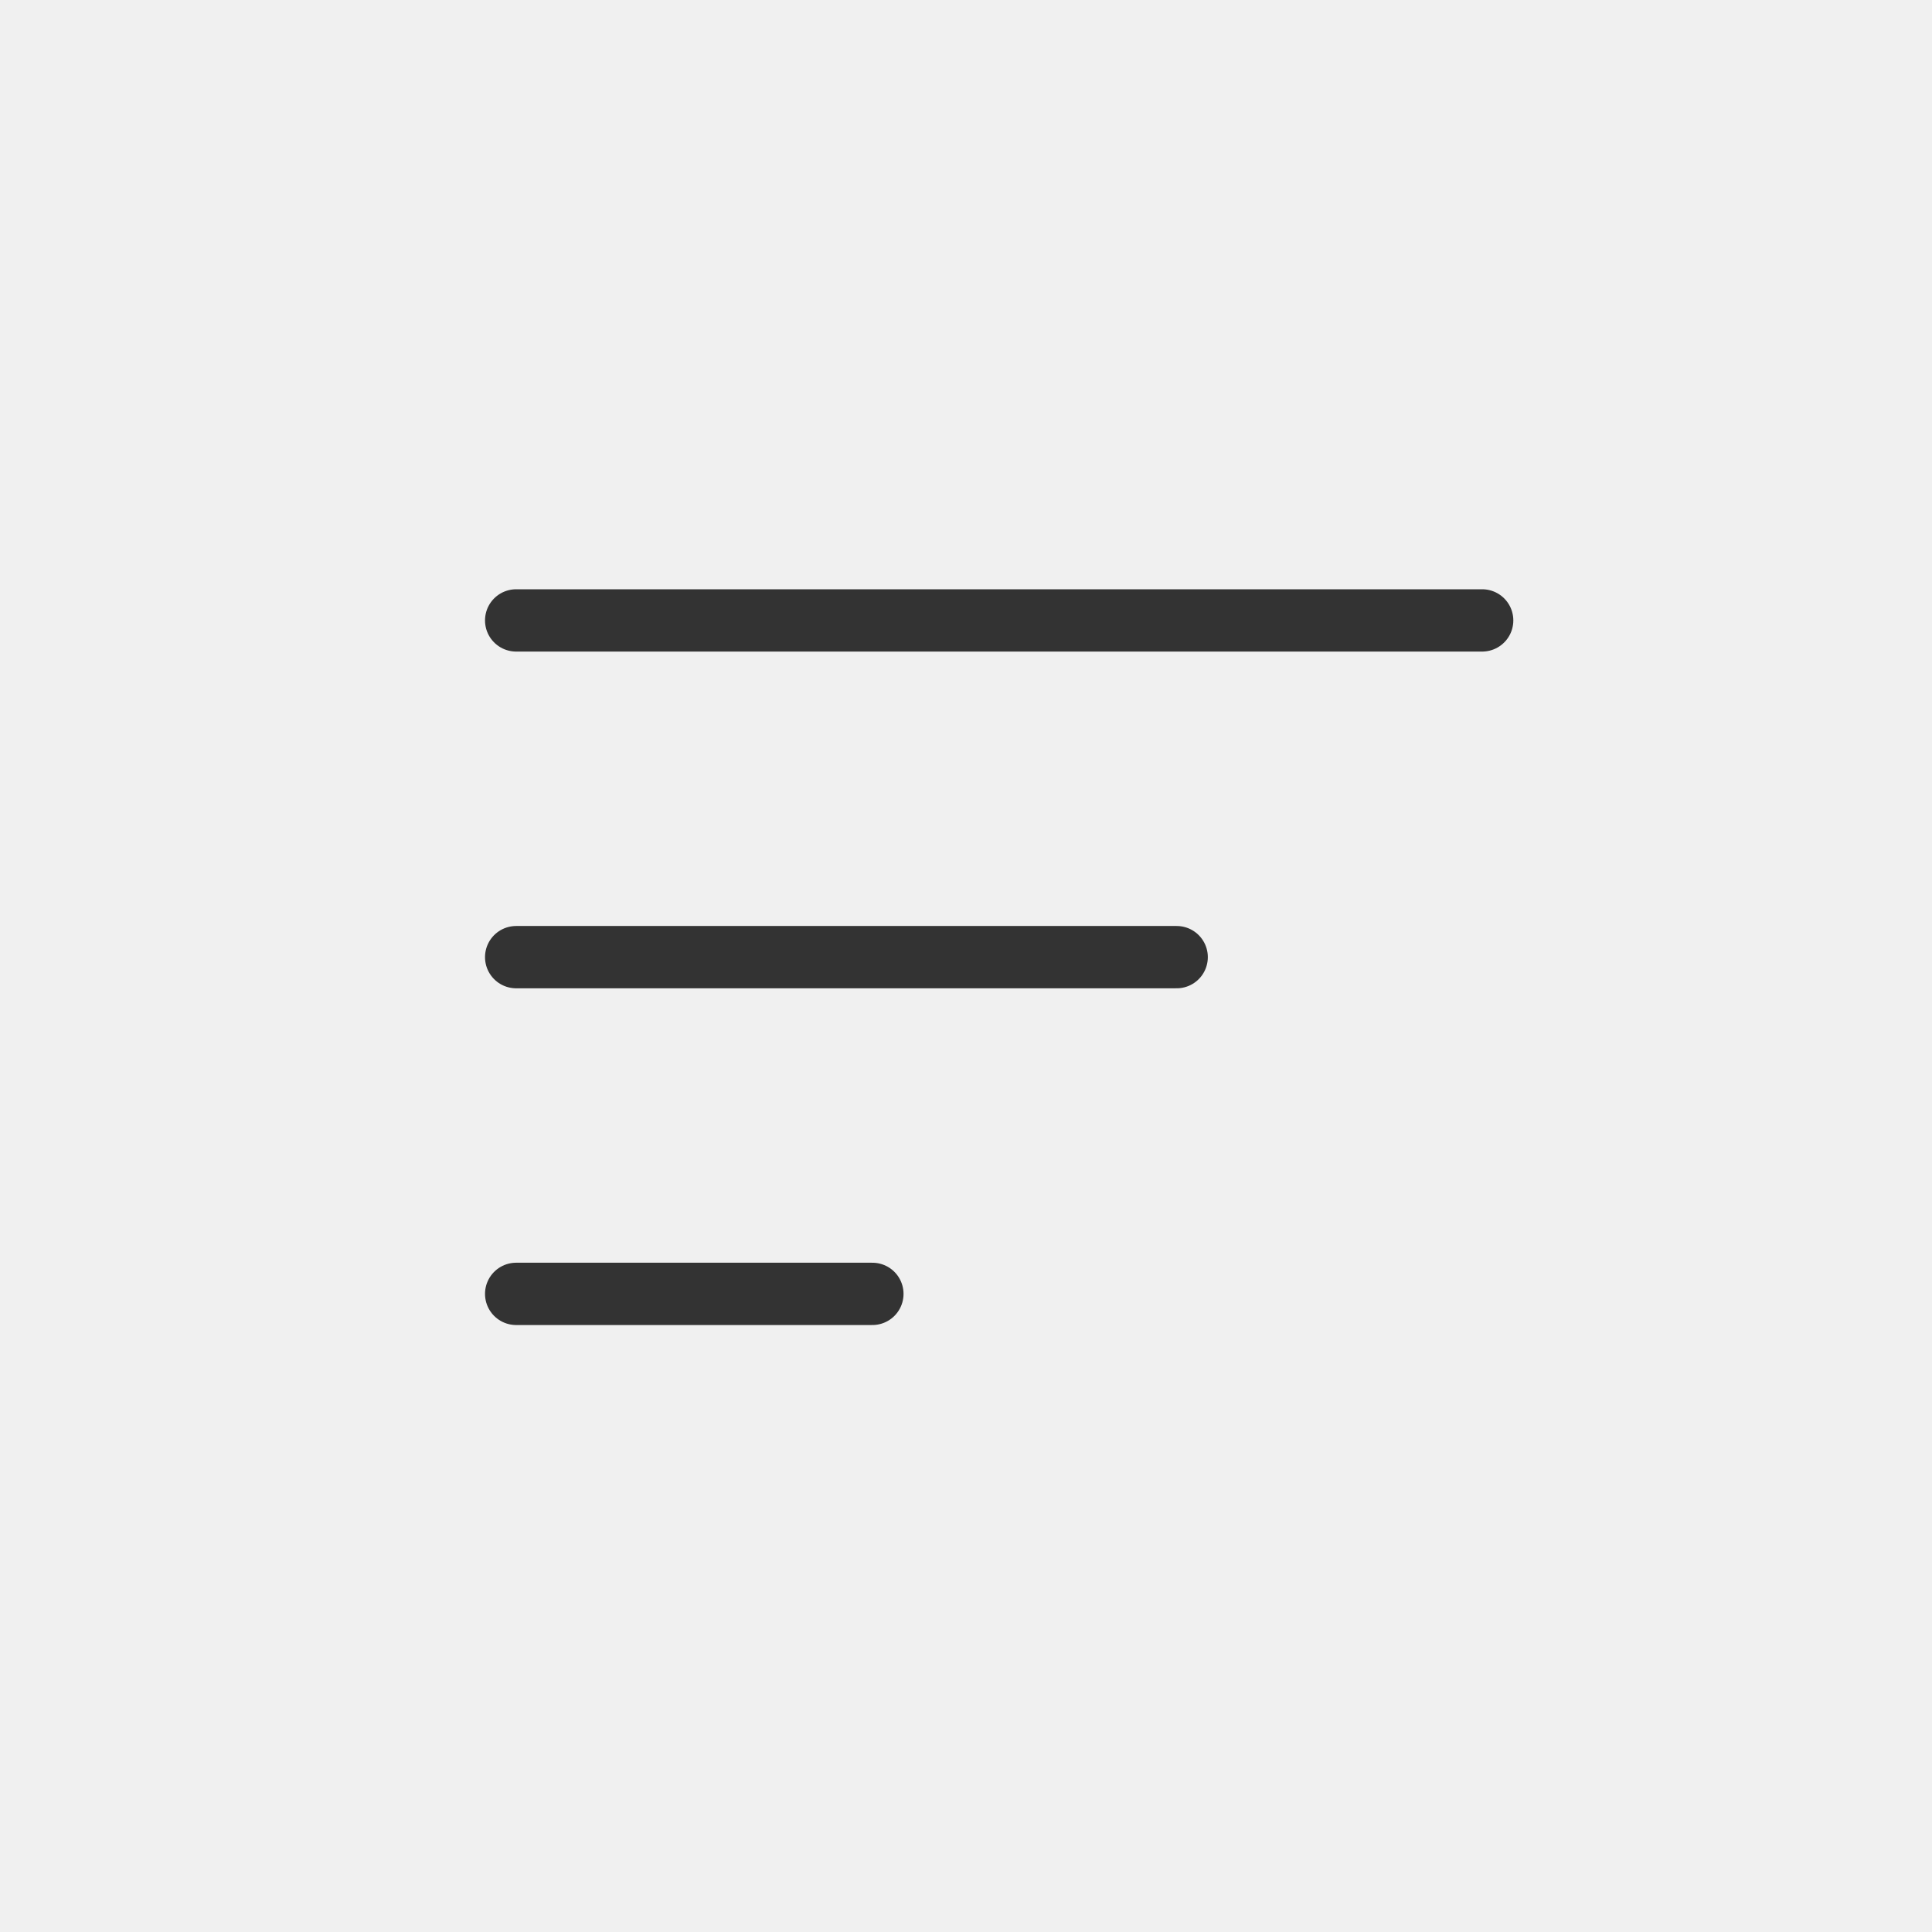
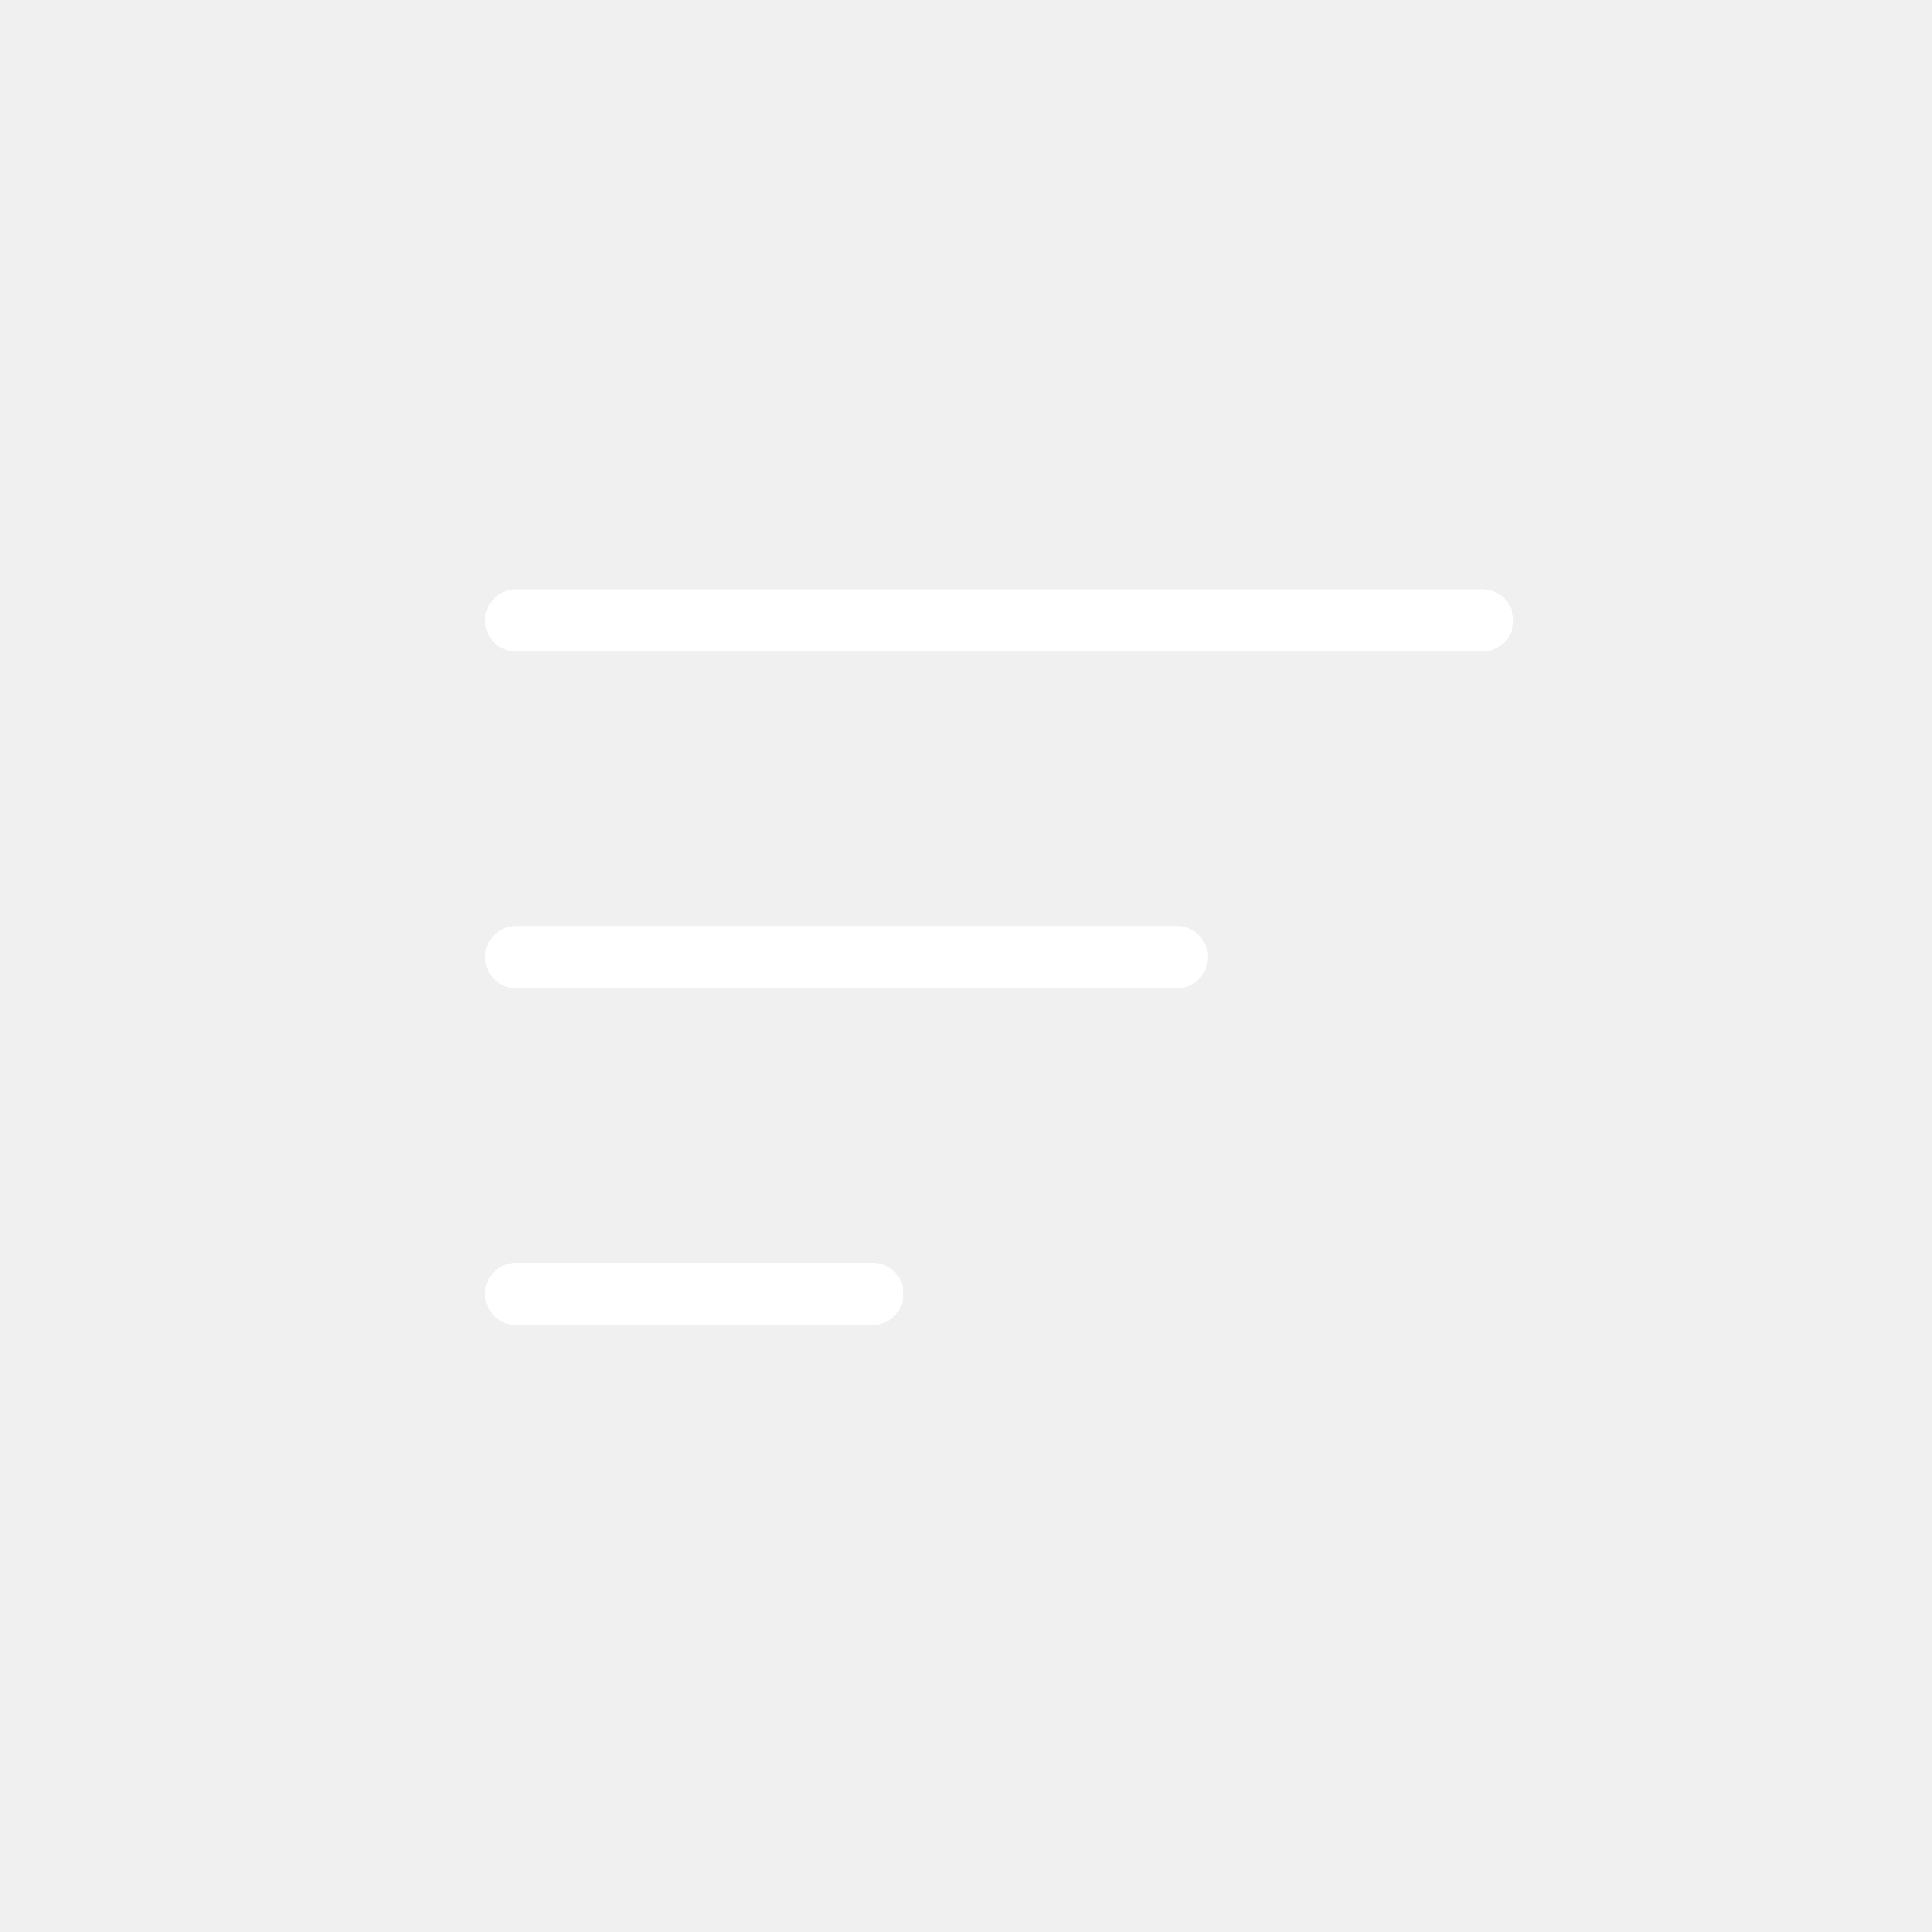
<svg xmlns="http://www.w3.org/2000/svg" height="32" id="svg2" version="1.1" viewBox="0 0 32 32" width="32" xml:space="preserve">
  <defs id="defs6" />
  <g id="g10" transform="matrix(1.333333,0,0,-1.333333,0,32)">
-     <path d="M 6.412,16.293 H 18.412" id="path168" style="fill:#333333;stroke:#333333;stroke-width:0.774;stroke-linecap:round;stroke-linejoin:round;stroke-miterlimit:4;stroke-dasharray:none;stroke-opacity:1" />
-     <path d="m 6.412,12.11 h 8.205" id="path170" style="fill:#333333;stroke:#333333;stroke-width:0.774;stroke-linecap:round;stroke-linejoin:round;stroke-miterlimit:4;stroke-dasharray:none;stroke-opacity:1" />
-     <path d="m 6.412,7.927 h 4.425" id="path981" style="fill:#333333;stroke:#333333;stroke-width:0.774;stroke-linecap:round;stroke-linejoin:round;stroke-miterlimit:4;stroke-dasharray:none;stroke-opacity:1" />
+     <path d="M 6.412,16.293 H 18.412" id="path168" style="fill:#ffffff;stroke:#ffffff;stroke-width:0.774;stroke-linecap:round;stroke-linejoin:round;stroke-miterlimit:4;stroke-dasharray:none;stroke-opacity:1" />
+     <path d="m 6.412,12.11 h 8.205" id="path170" style="fill:#ffffff;stroke:#ffffff;stroke-width:0.774;stroke-linecap:round;stroke-linejoin:round;stroke-miterlimit:4;stroke-dasharray:none;stroke-opacity:1" />
+     <path d="m 6.412,7.927 h 4.425" id="path981" style="fill:#ffffff;stroke:#ffffff;stroke-width:0.774;stroke-linecap:round;stroke-linejoin:round;stroke-miterlimit:4;stroke-dasharray:none;stroke-opacity:1" />
  </g>
</svg>
